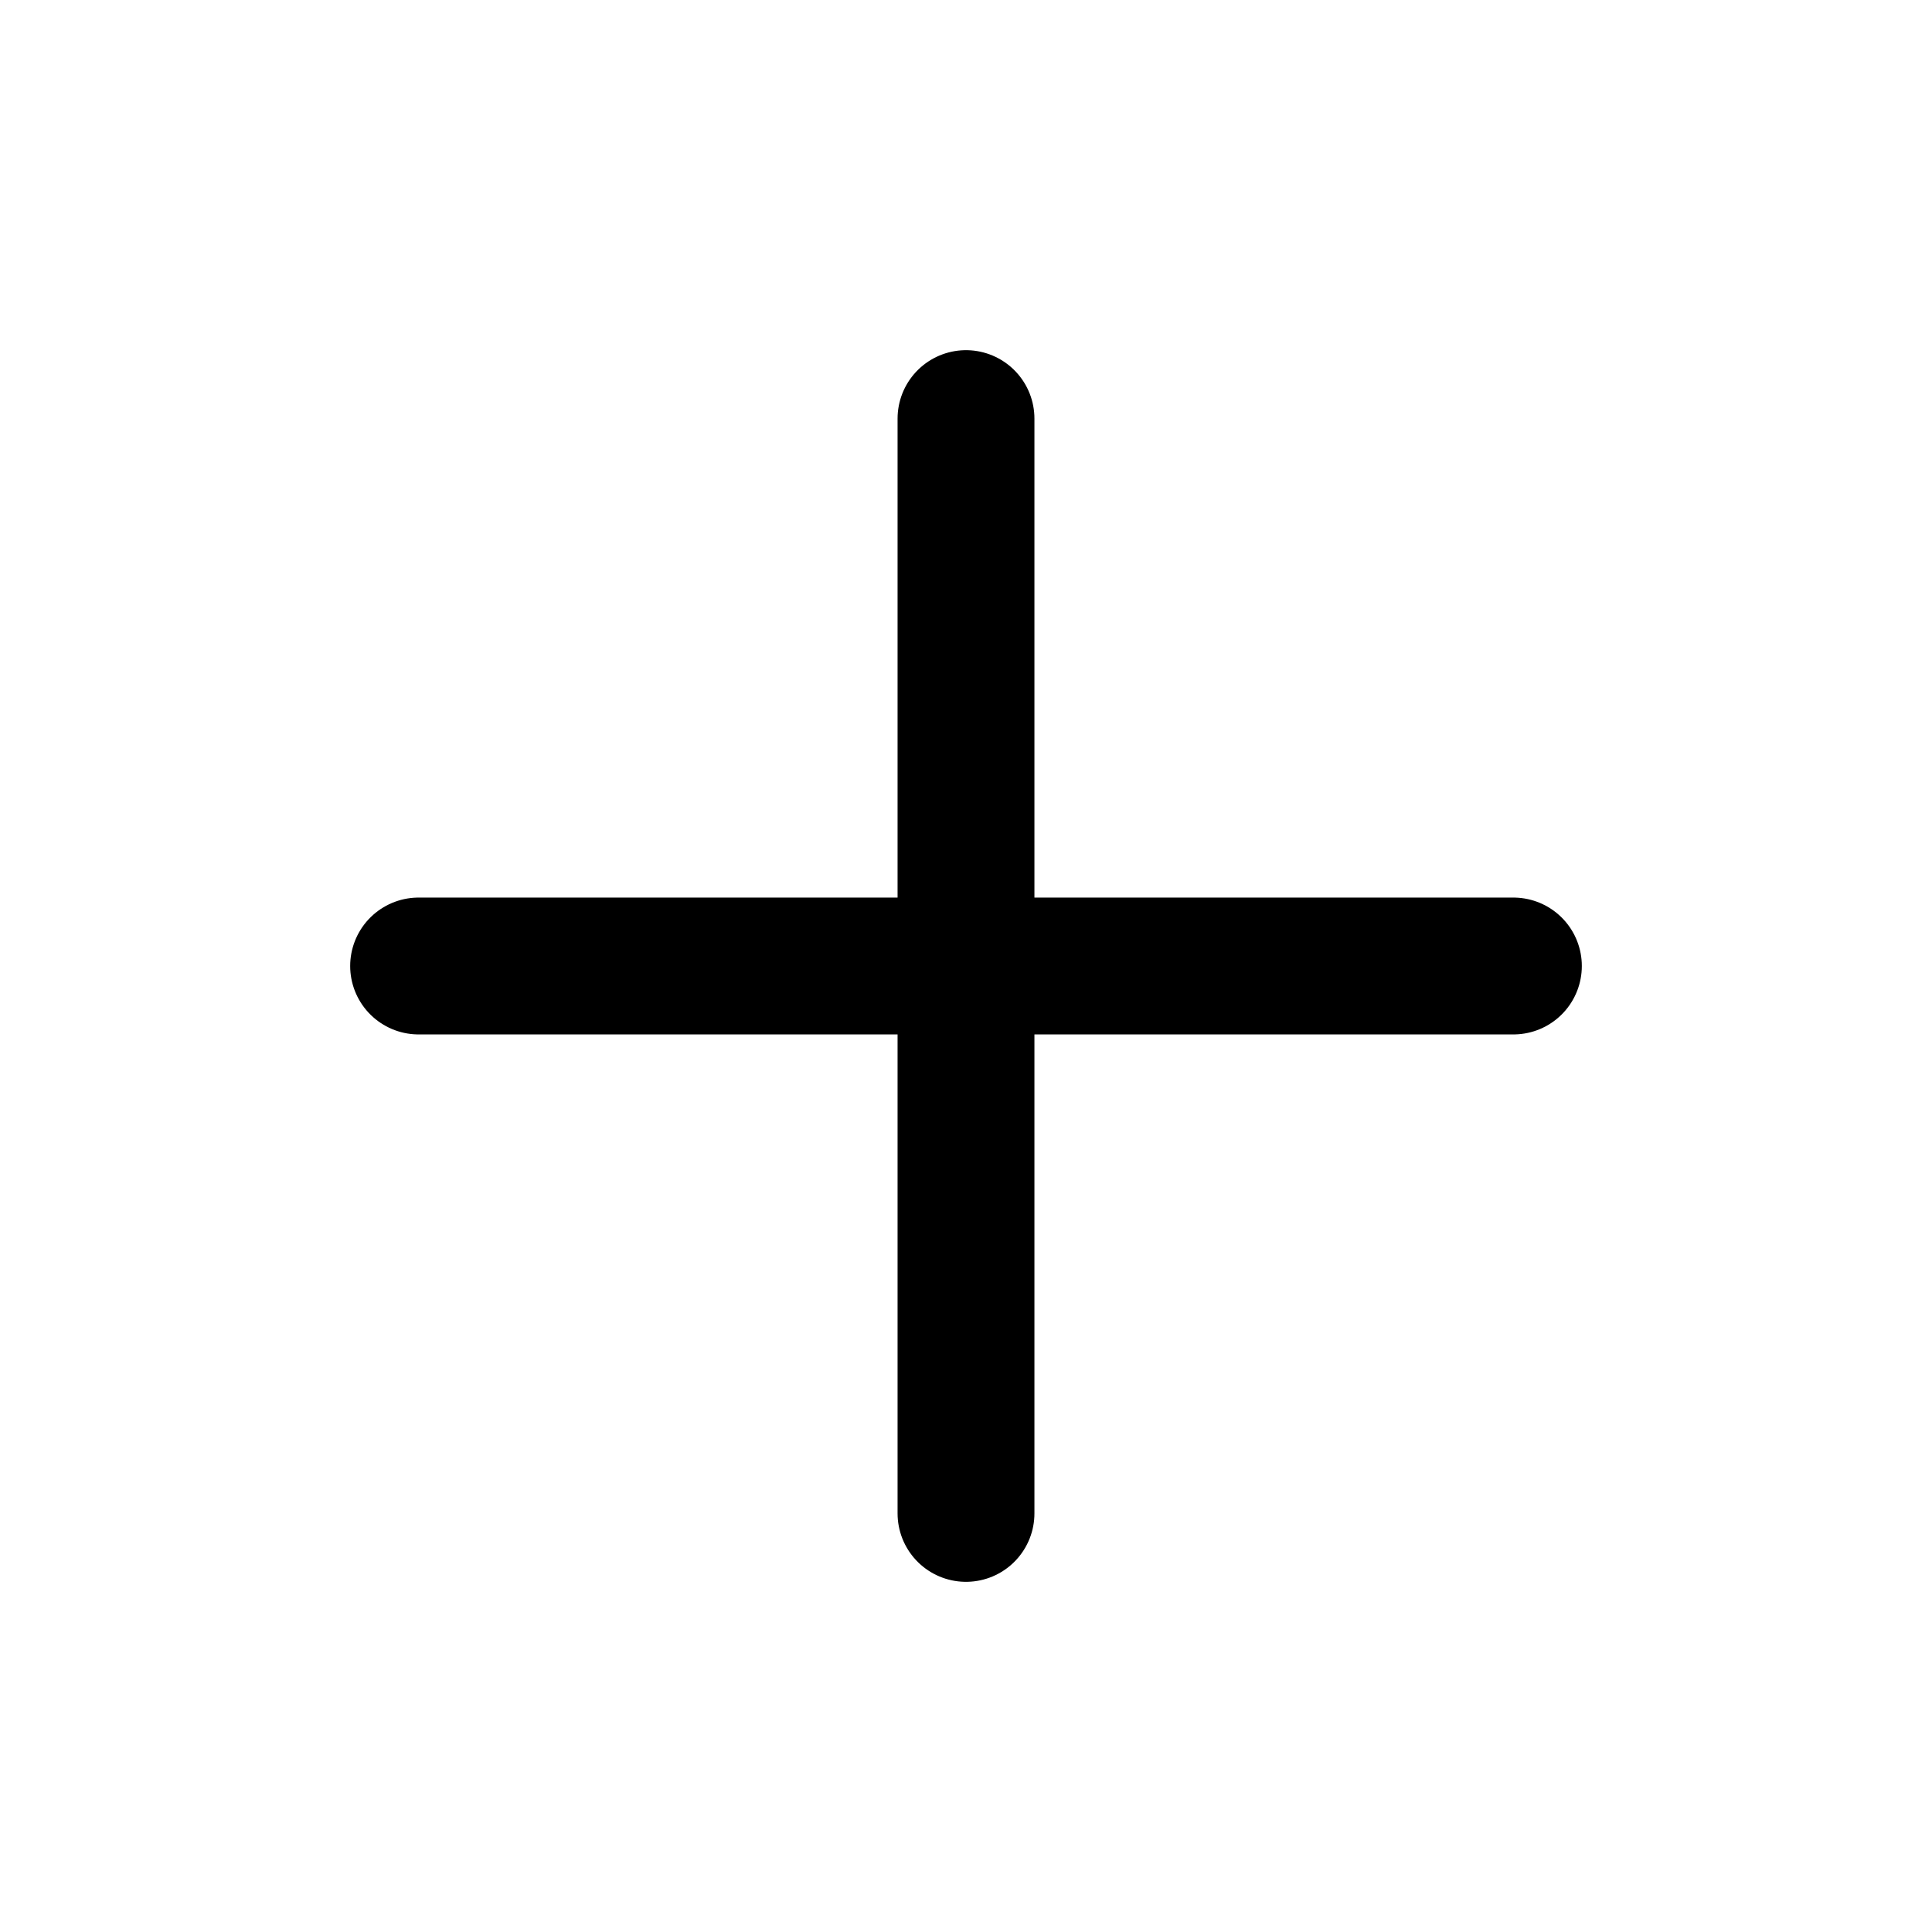
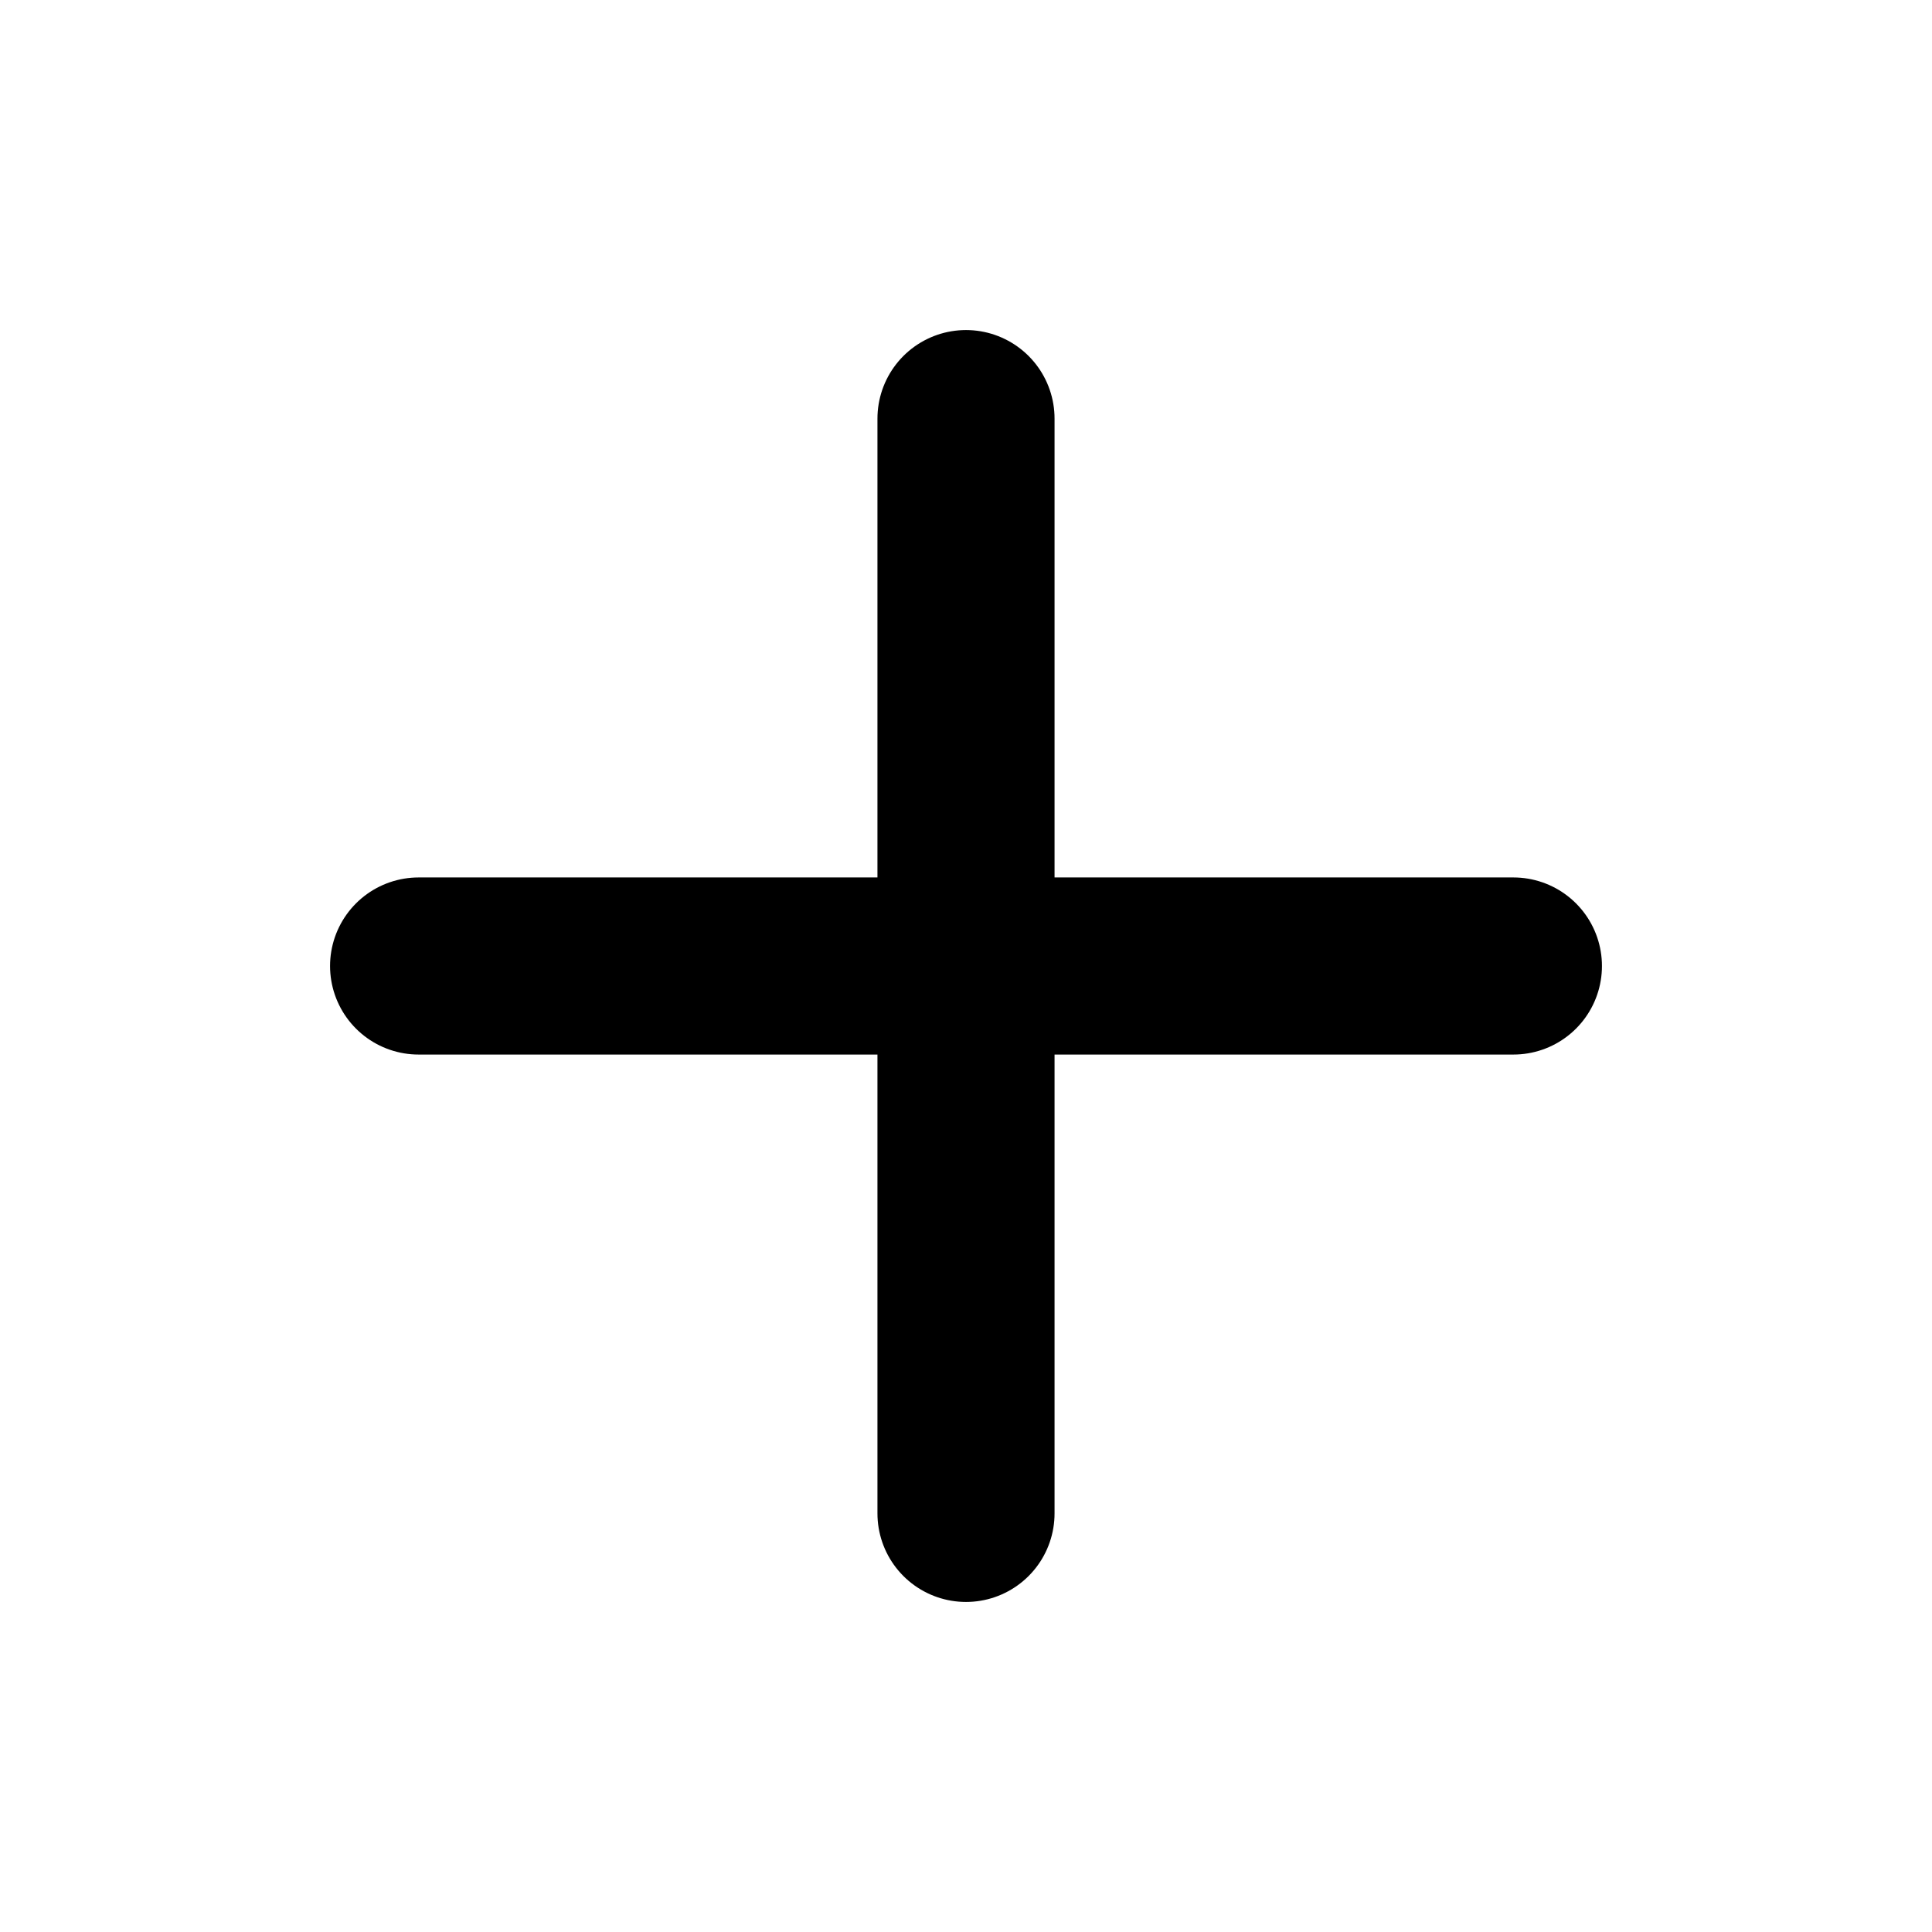
- <svg xmlns="http://www.w3.org/2000/svg" viewBox="0 0 24 24" fill="none" stroke="#000000" stroke-width="1.7" stroke-linecap="round" stroke-linejoin="round">
+ <svg xmlns="http://www.w3.org/2000/svg" viewBox="0 0 24 24" fill="none" stroke="#000000" stroke-width="2.2" stroke-linecap="round" stroke-linejoin="round">
  <path d="M12 5.2v13.6M5.2 12h13.6" />
</svg>
